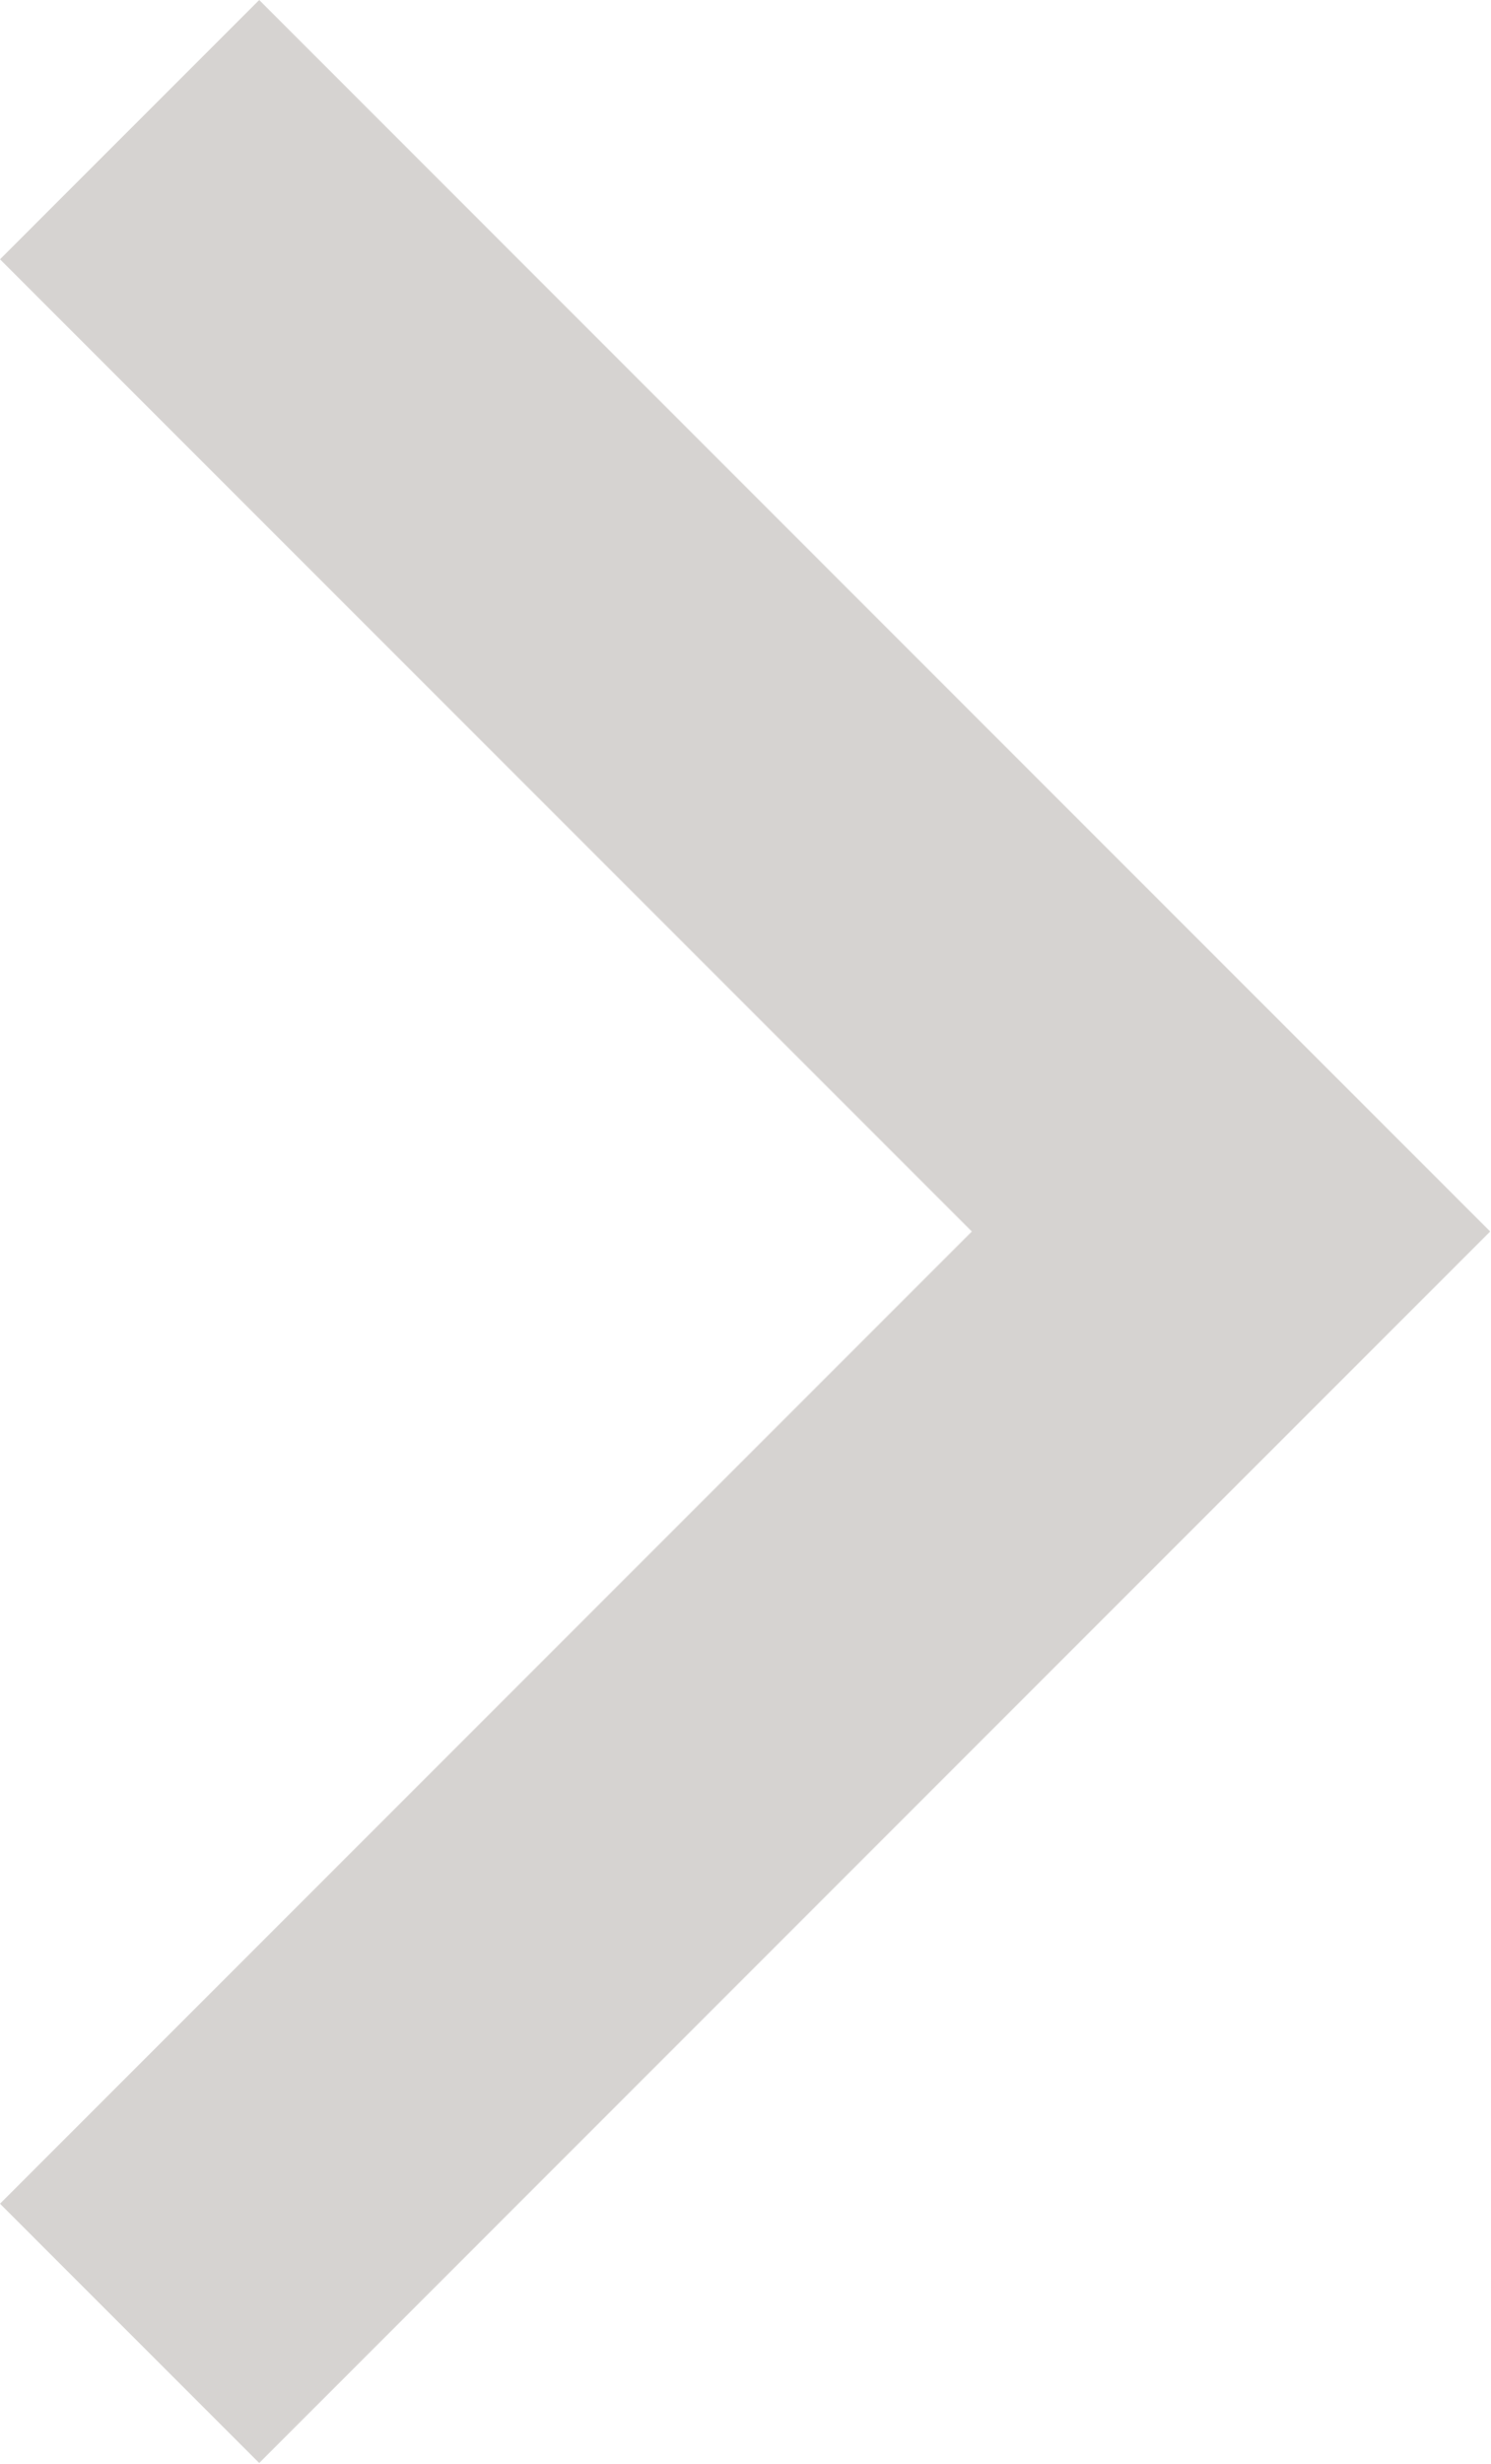
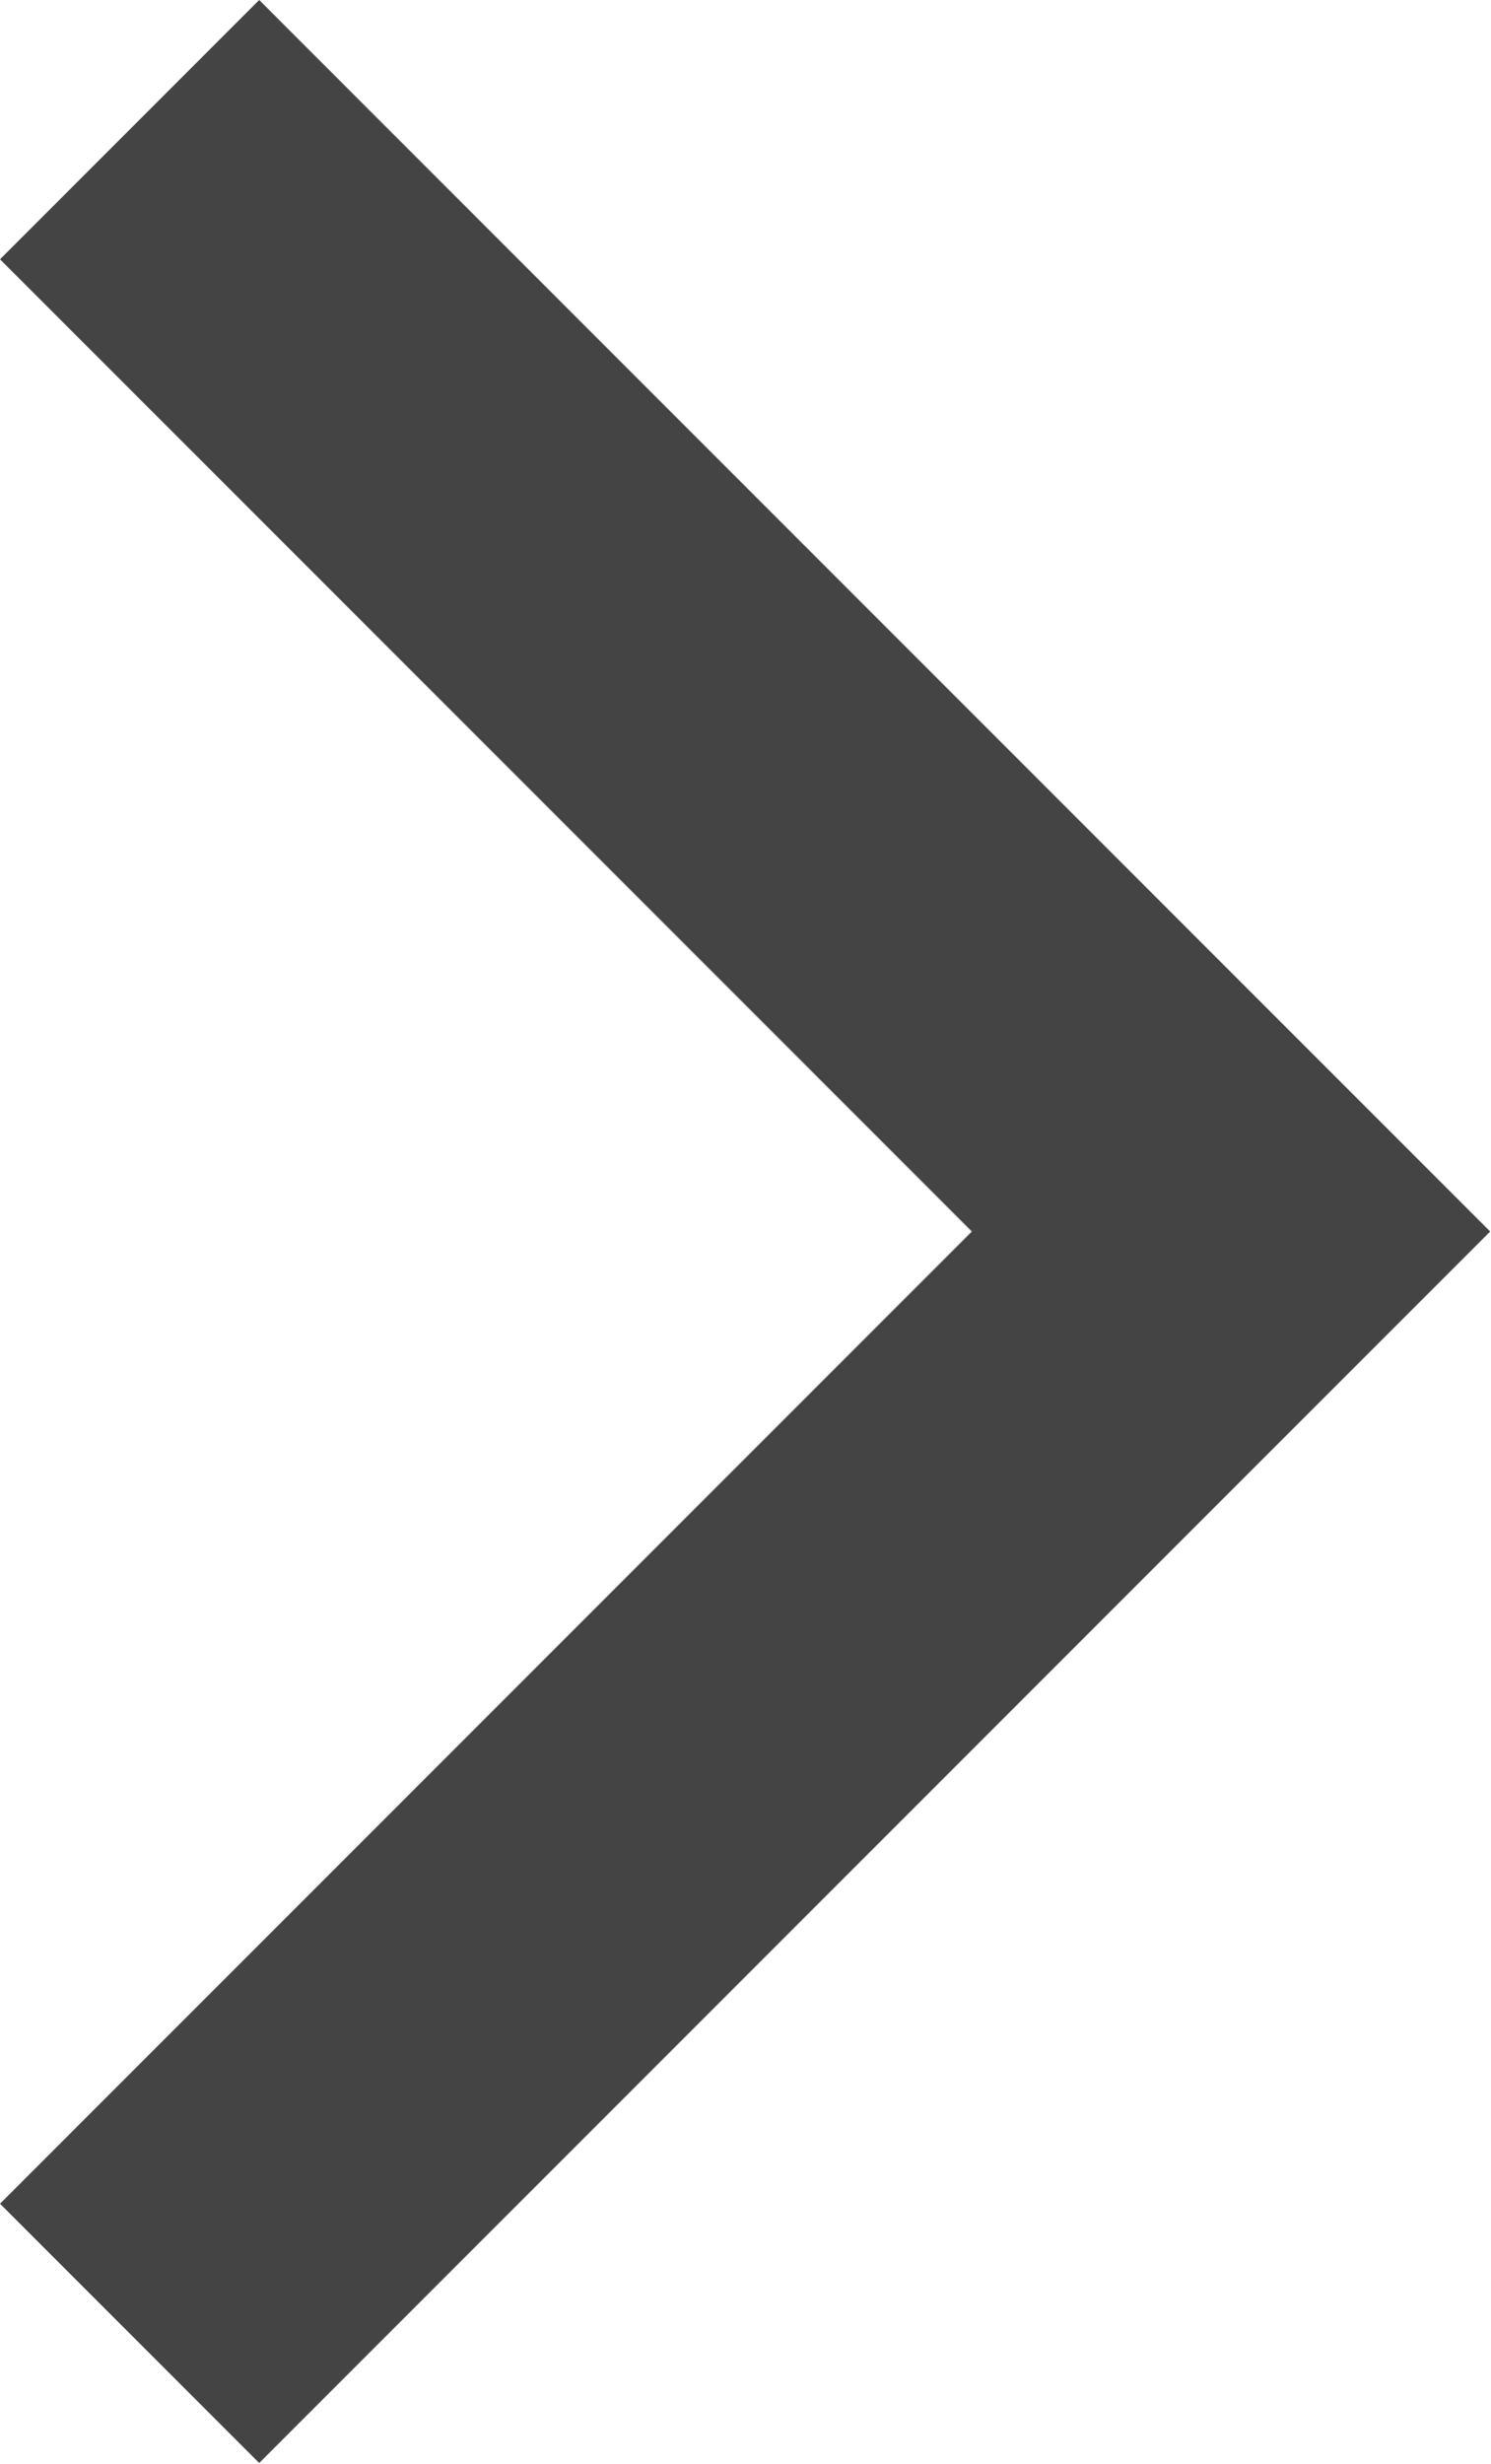
<svg xmlns="http://www.w3.org/2000/svg" preserveAspectRatio="none" overflow="visible" style="display: block;" width="5.29" height="8.74" viewBox="0 0 5.29 8.74" fill="none">
  <g id="group">
-     <path id="Icon" d="M3.45 4.37L0 0.92L0.92 0L5.29 4.37L0.92 8.74L0 7.82L3.45 4.37V4.37" fill="#D6D3D1" />
+     <path id="Icon" d="M3.45 4.37L0 0.92L0.92 0L5.29 4.37L0.92 8.74L0 7.82L3.45 4.37V4.37" fill="#444444" />
  </g>
</svg>
